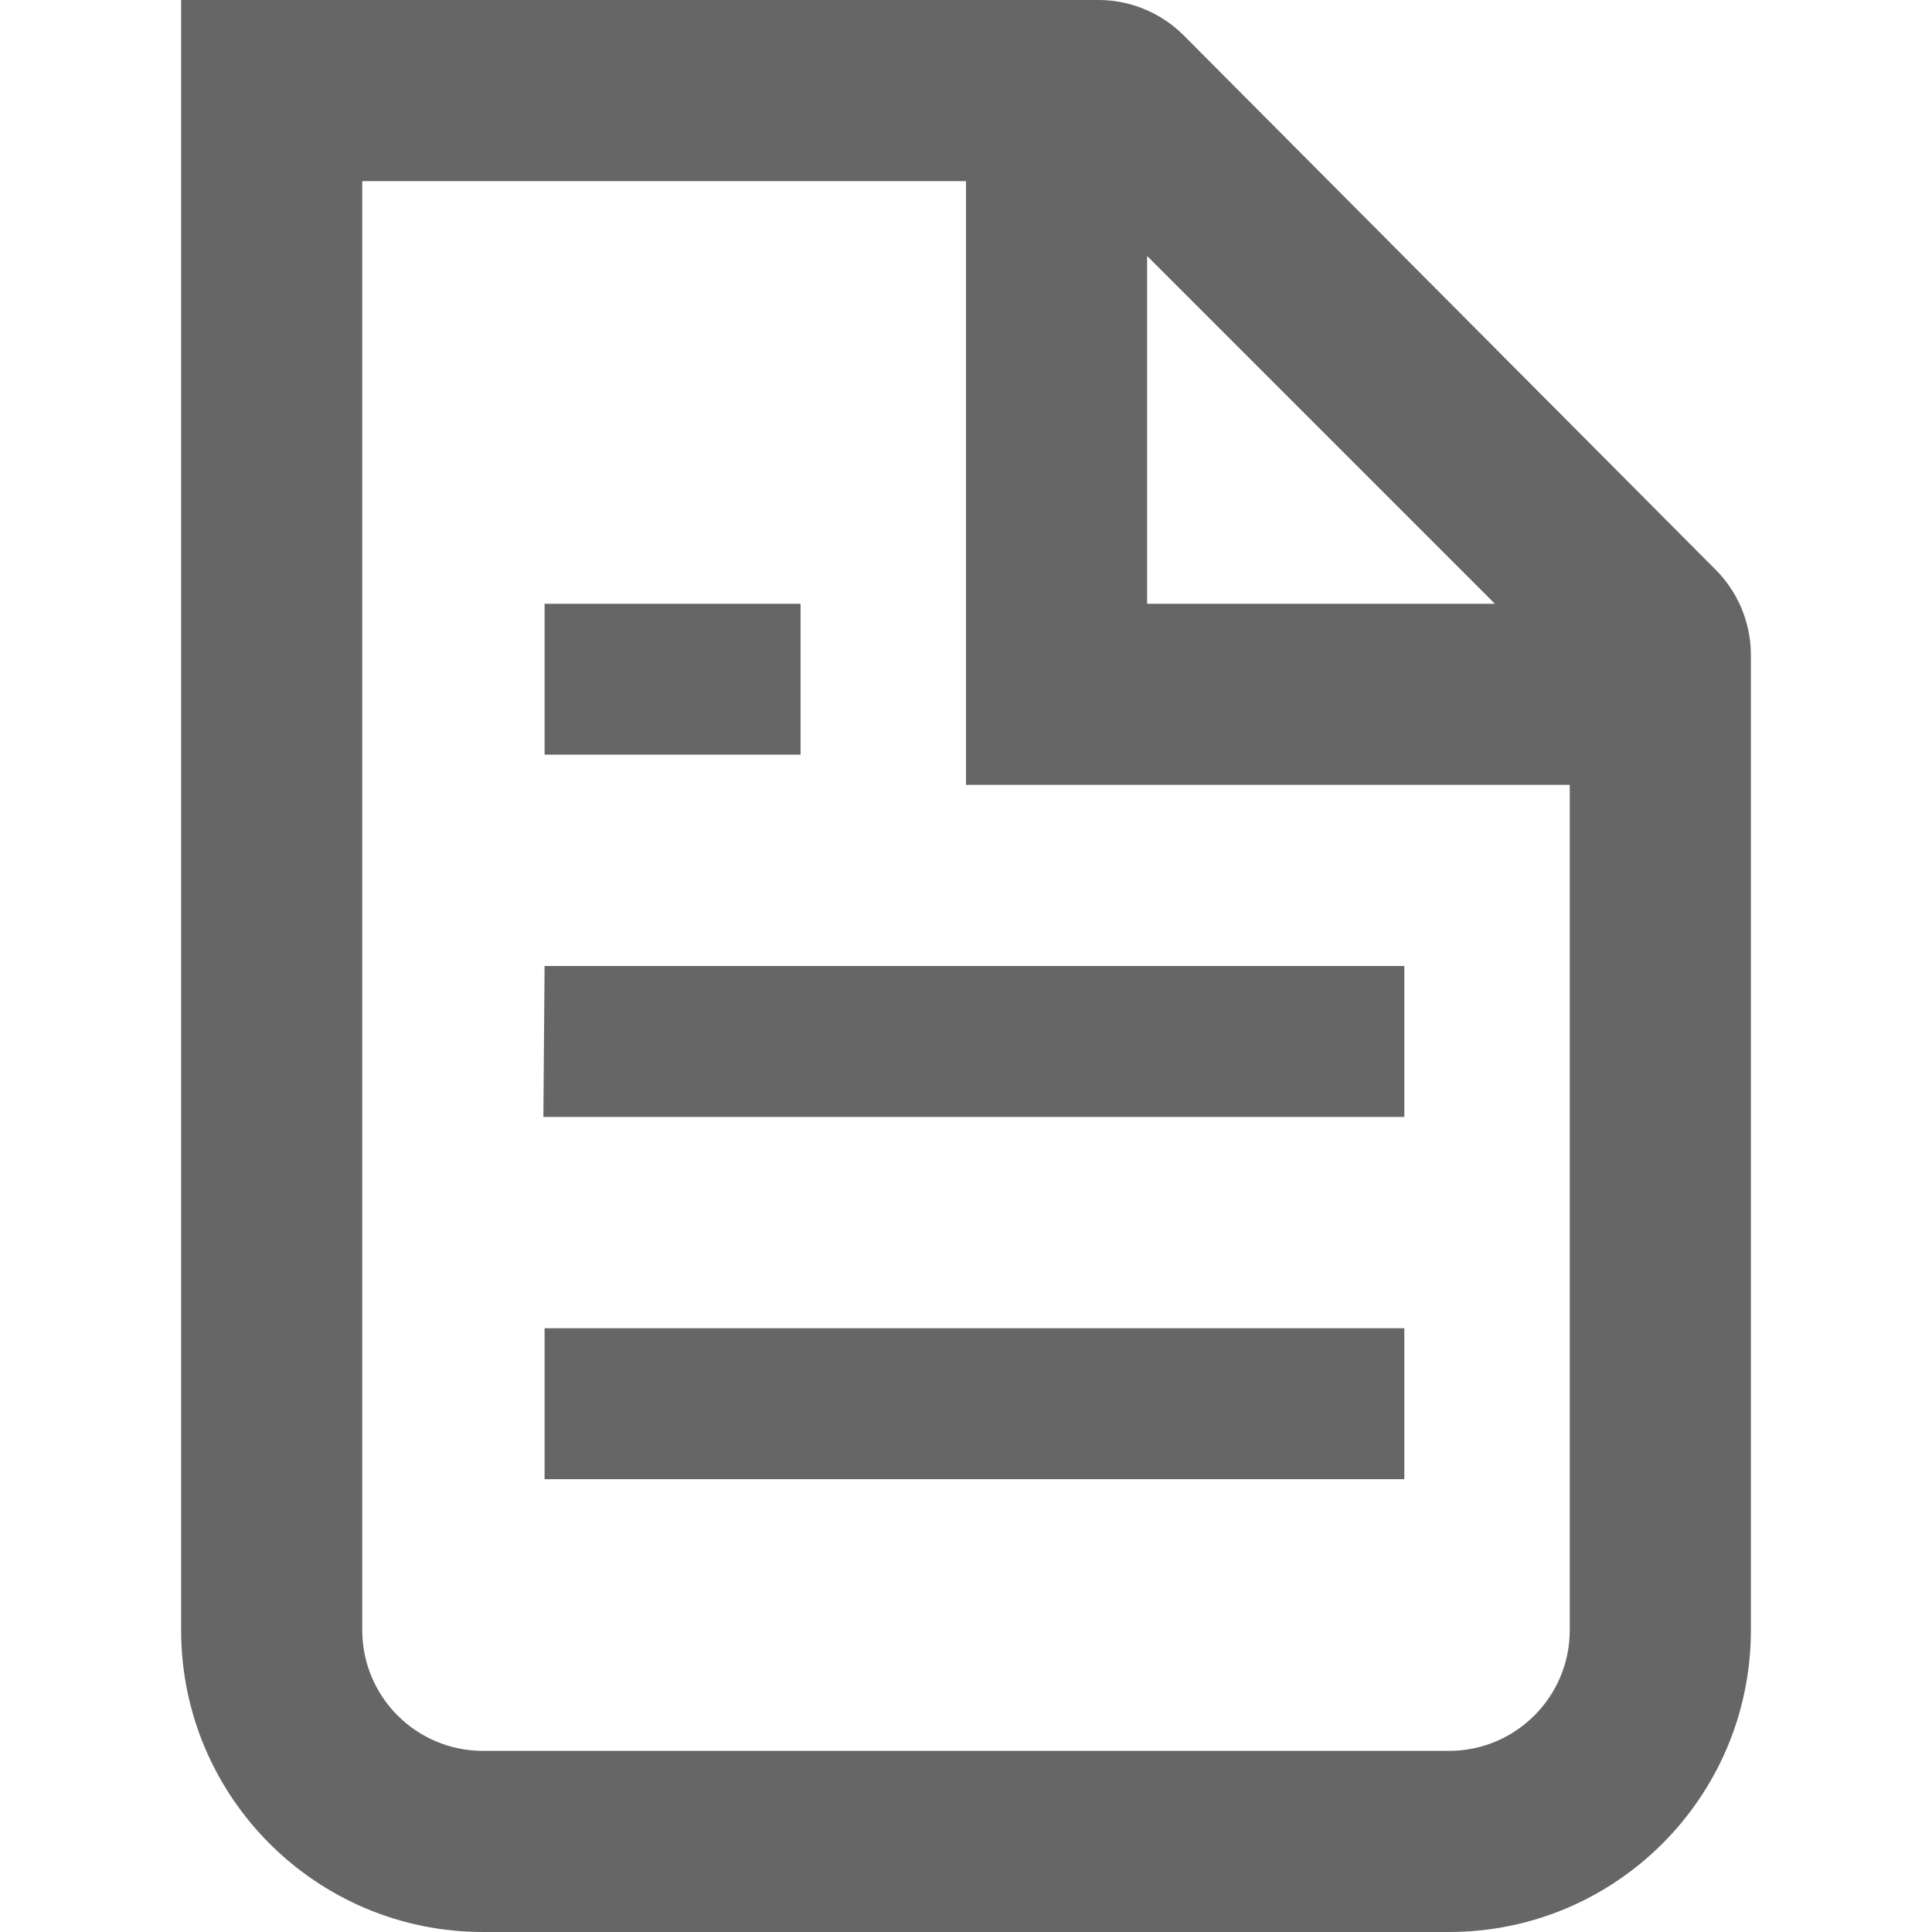
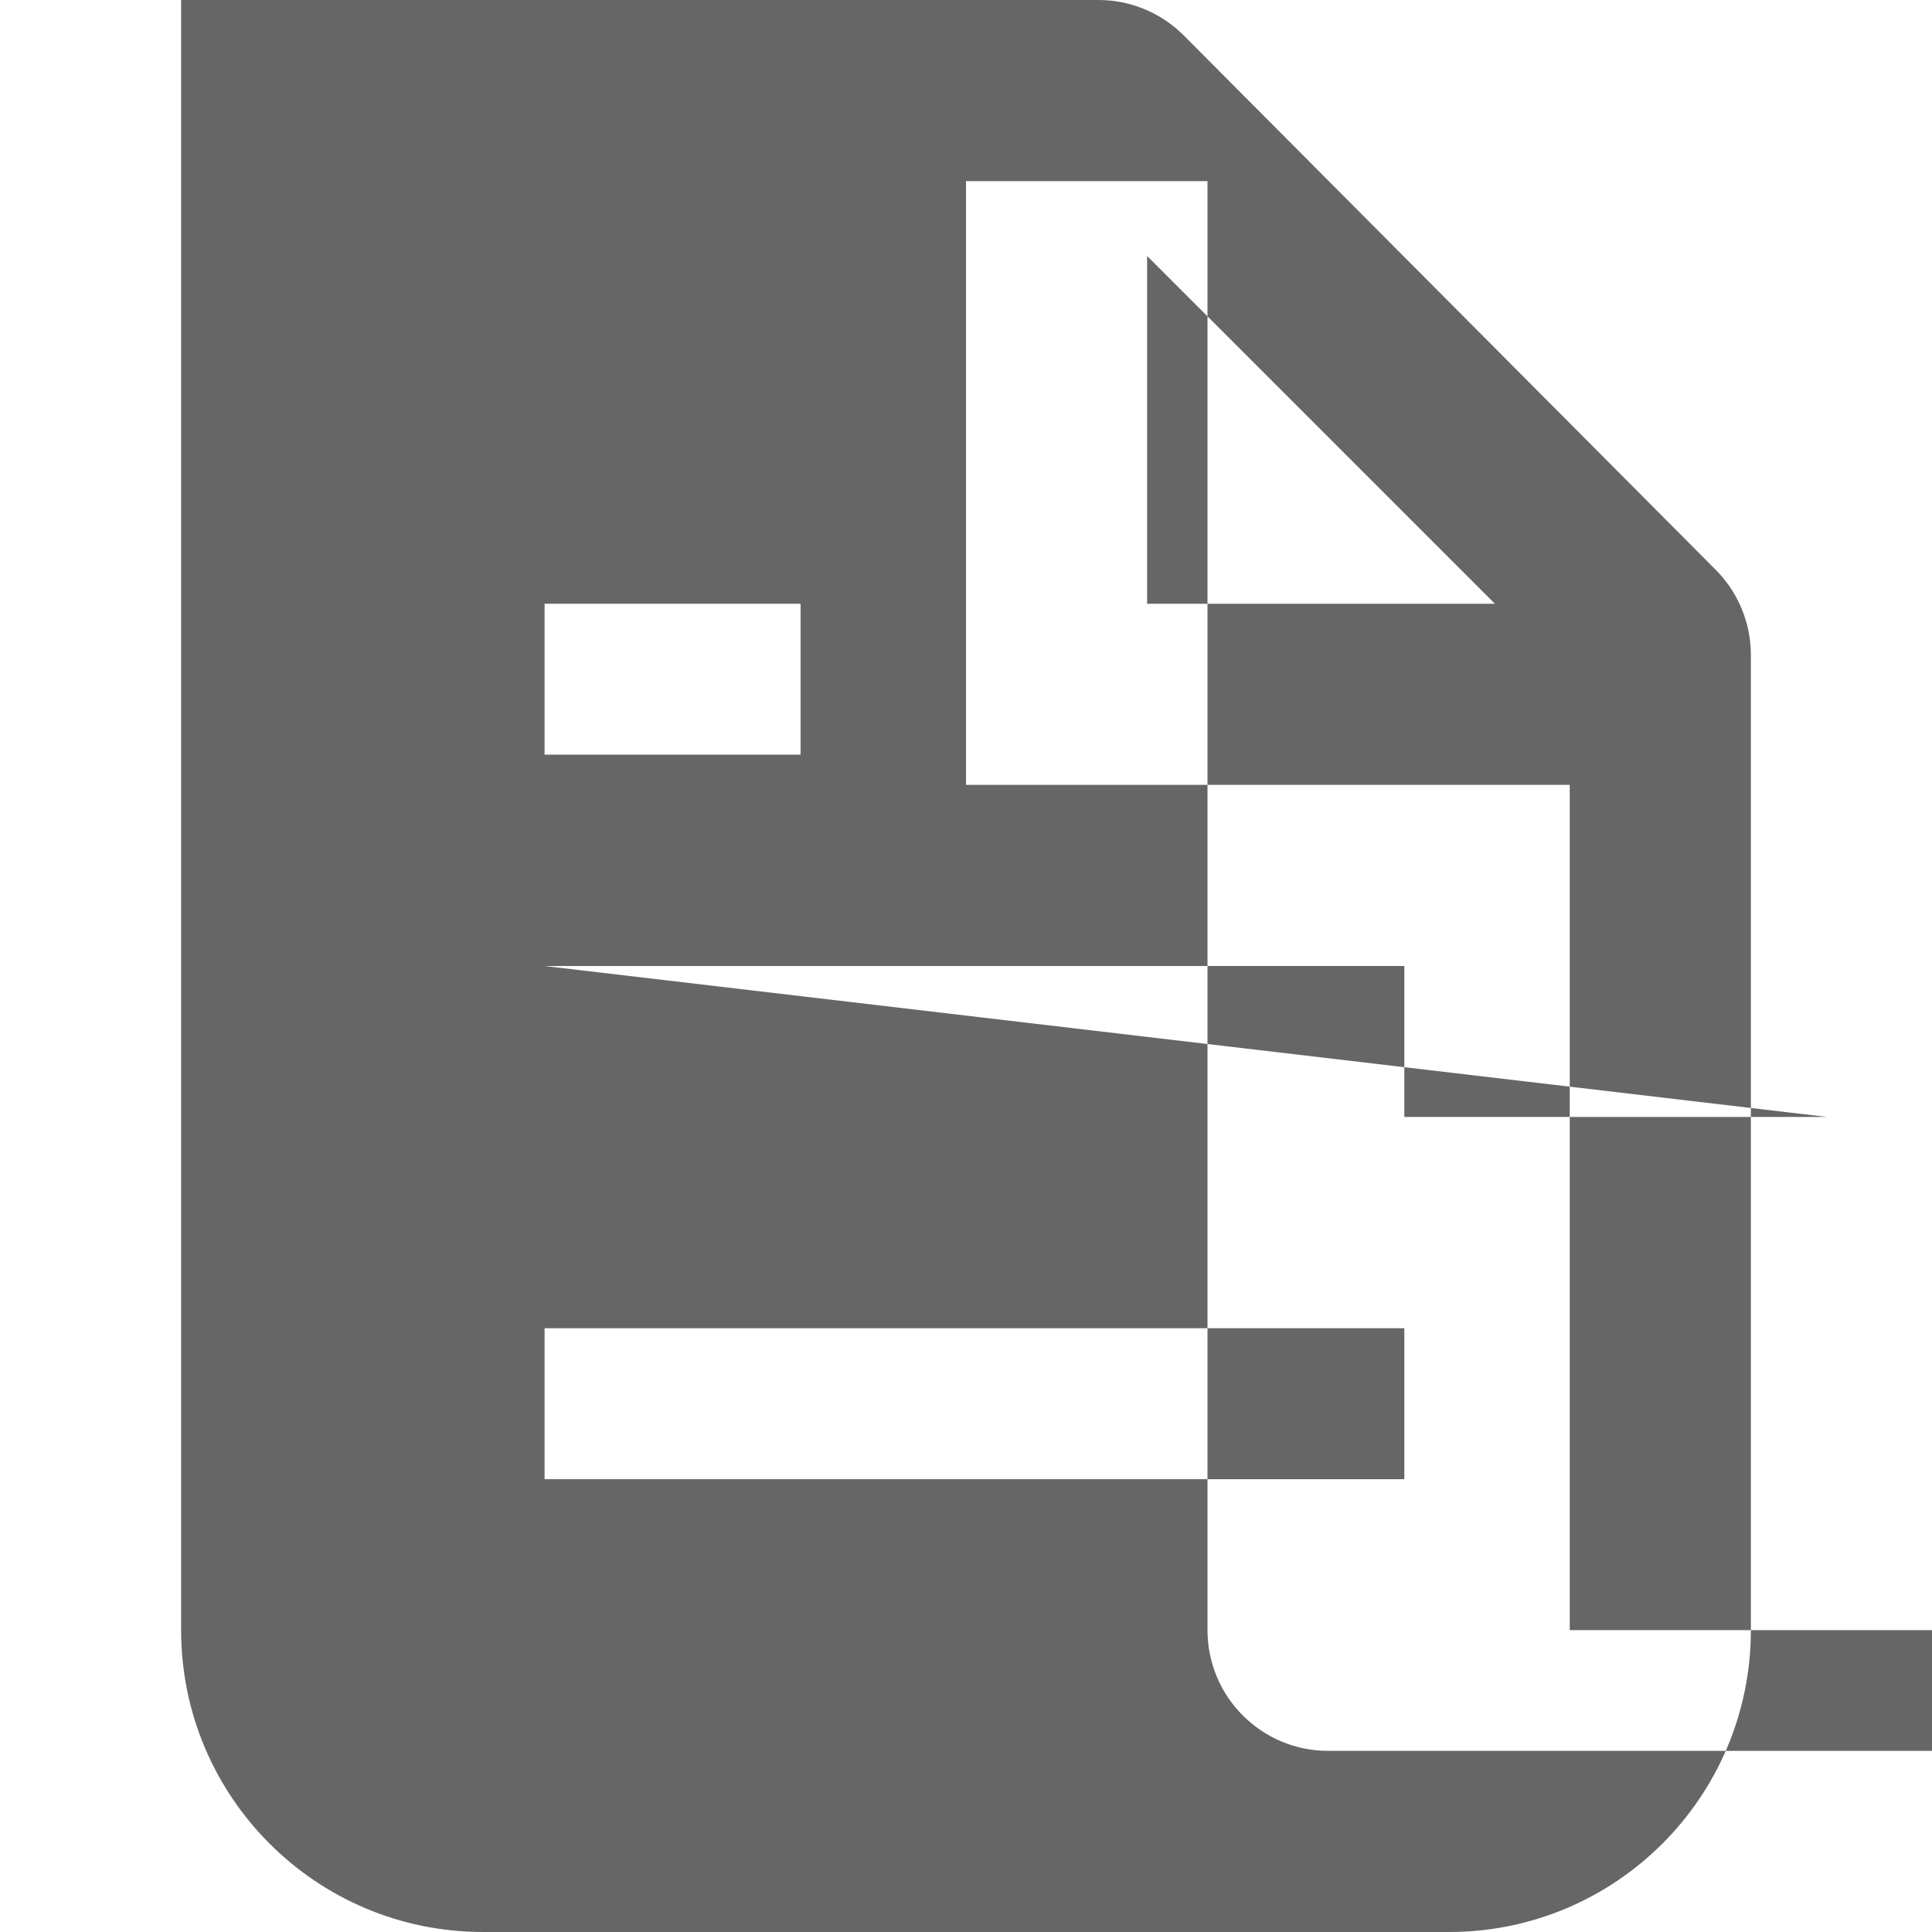
<svg xmlns="http://www.w3.org/2000/svg" fill="none" viewBox="0 0 16 16">
-   <path d="M14.5 13.5V5.41a1 1 0 0 0-.3-.7L9.8.29A1 1 0 0 0 9.08 0H1.5v13.5A2.5 2.5 0 0 0 4 16h8a2.5 2.5 0 0 0 2.5-2.5m-1.5 0v-7H8v-5H3v12a1 1 0 0 0 1 1h8a1 1 0 0 0 1-1M9.5 5V2.12L12.38 5zM5.13 5h-.62v1.25h2.12V5zm-.62 3h7.12v1.25H4.5zm.62 3h-.62v1.25h7.12V11z" clip-rule="evenodd" fill="#666" fill-rule="evenodd" />
+   <path d="M14.5 13.5V5.41a1 1 0 0 0-.3-.7L9.8.29A1 1 0 0 0 9.08 0H1.5v13.5A2.5 2.5 0 0 0 4 16h8a2.5 2.5 0 0 0 2.5-2.5m-1.5 0v-7H8v-5h2v12a1 1 0 0 0 1 1h8a1 1 0 0 0 1-1M9.5 5V2.12L12.38 5zM5.13 5h-.62v1.25h2.12V5zm-.62 3h7.12v1.25h3.5zm.62 3h-.62v1.25h7.12V11z" clip-rule="evenodd" fill="#666" fill-rule="evenodd" />
</svg>
